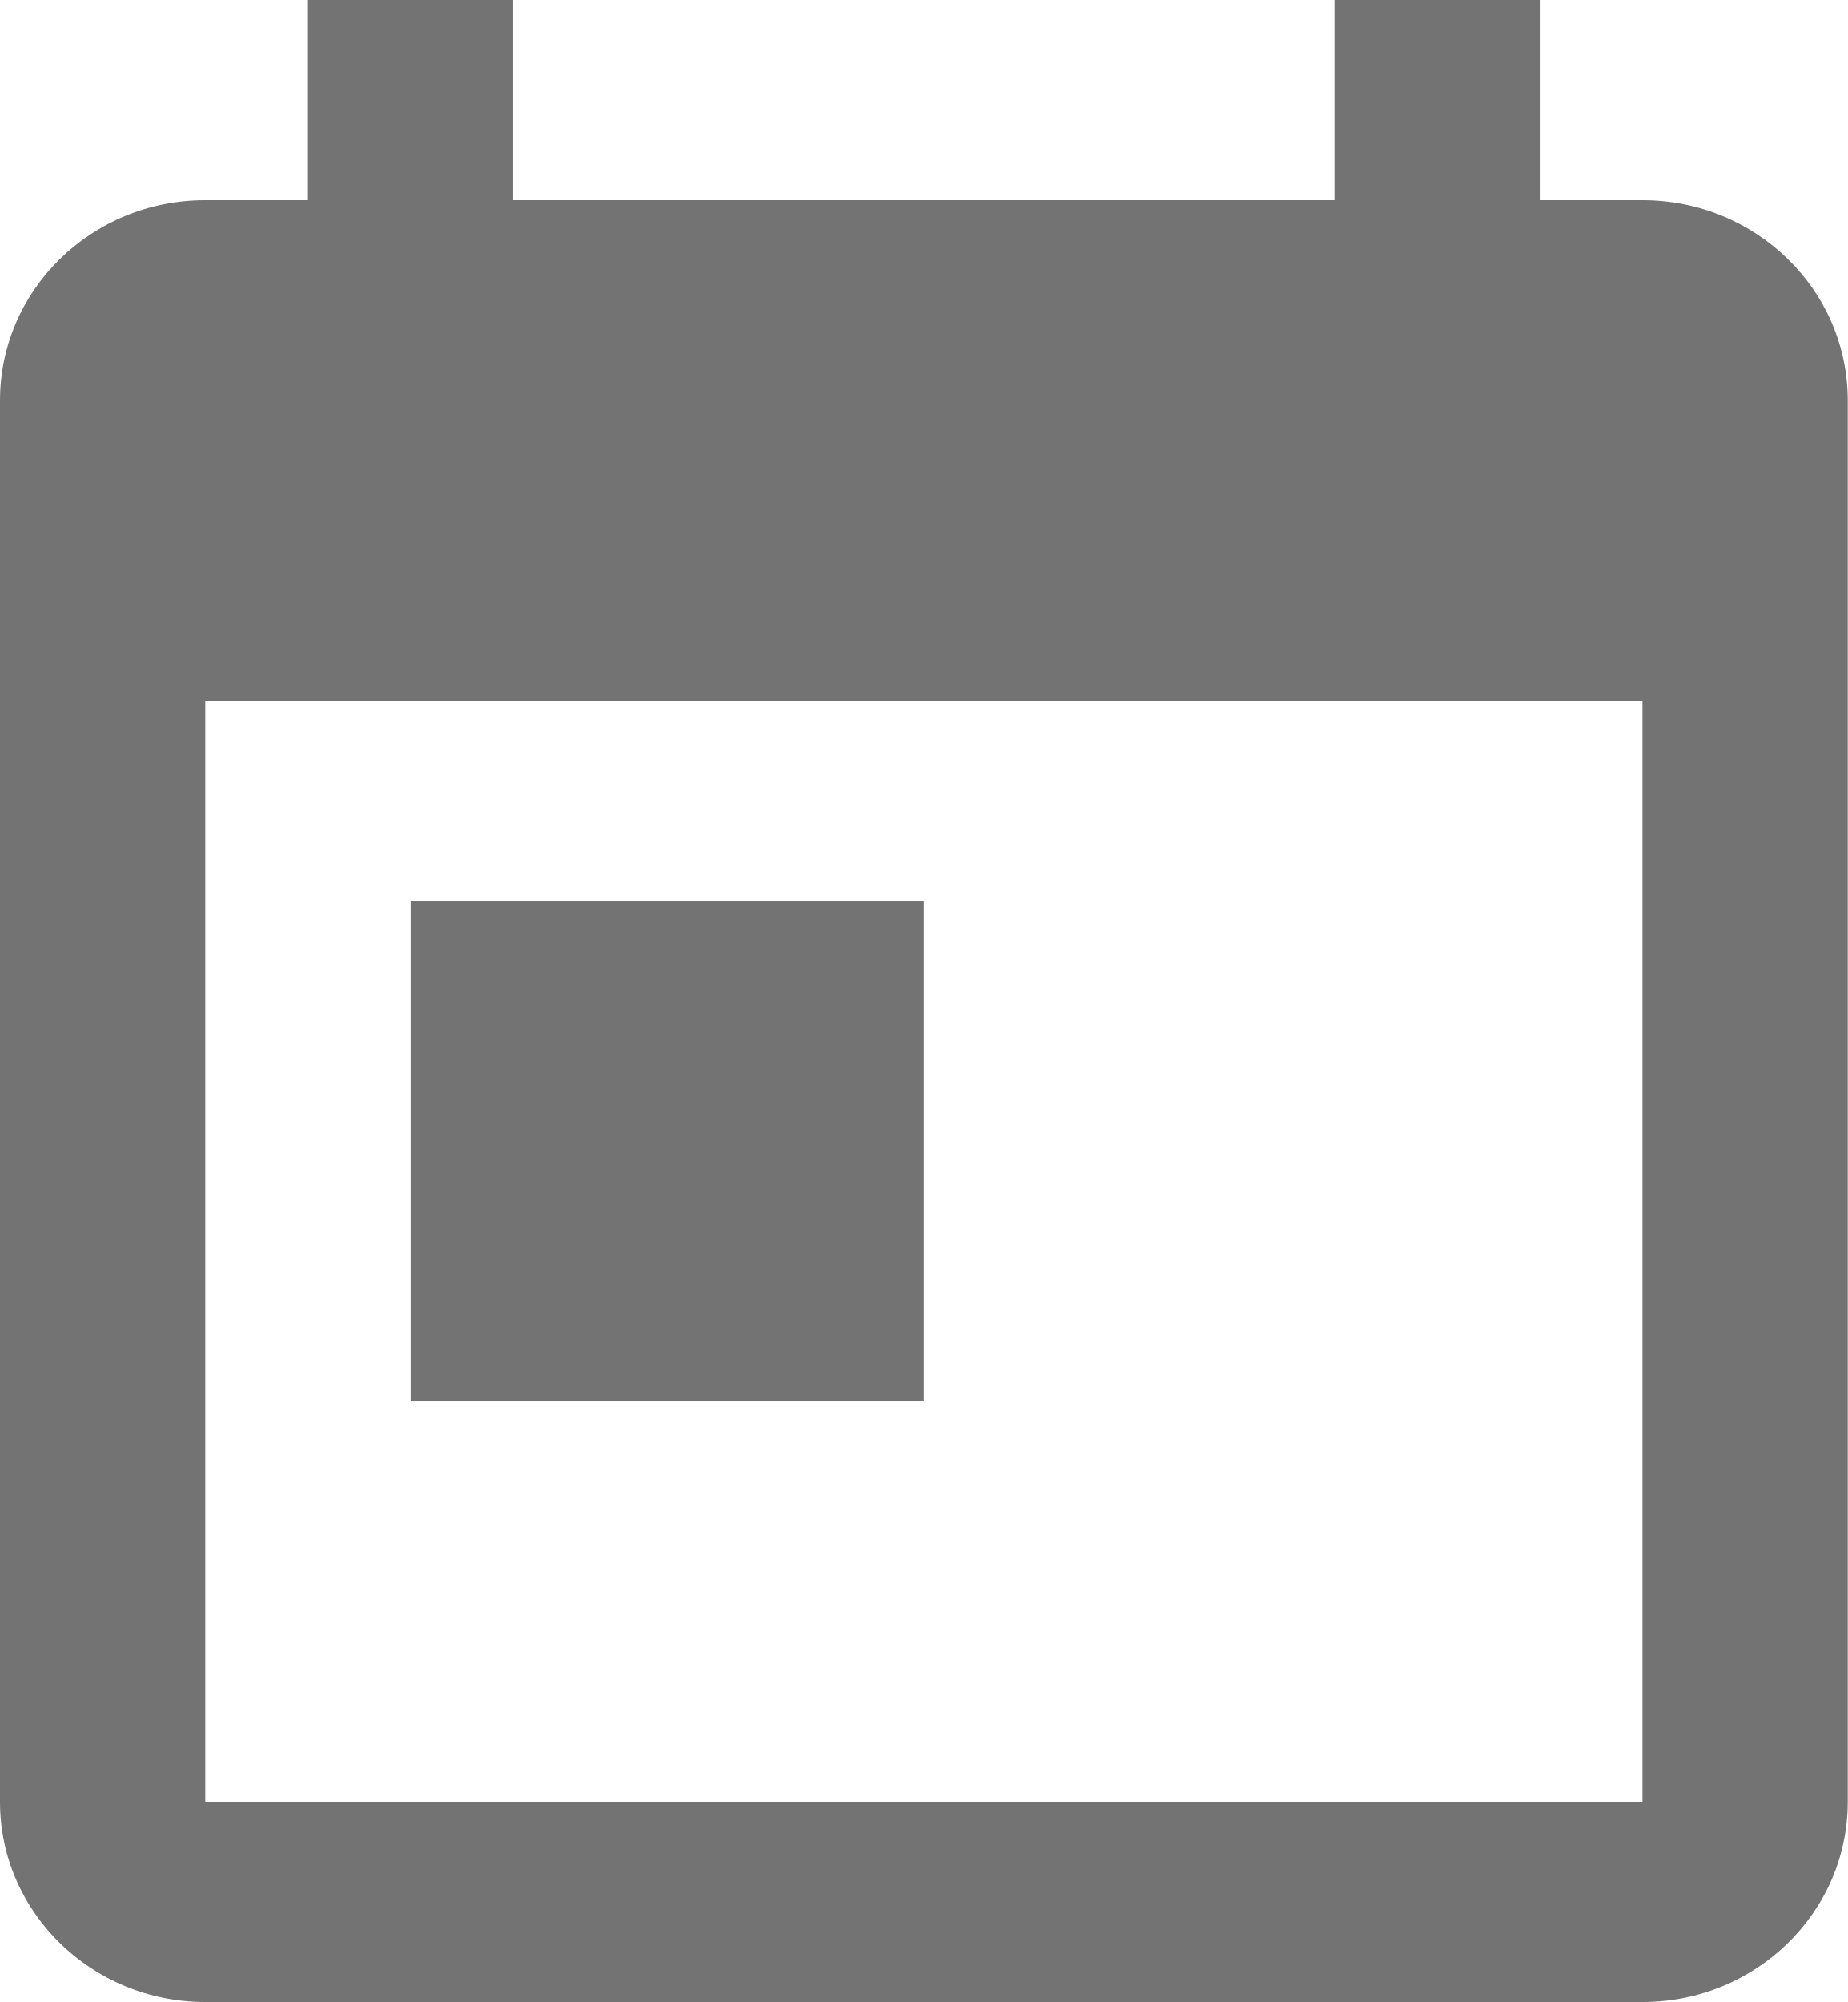
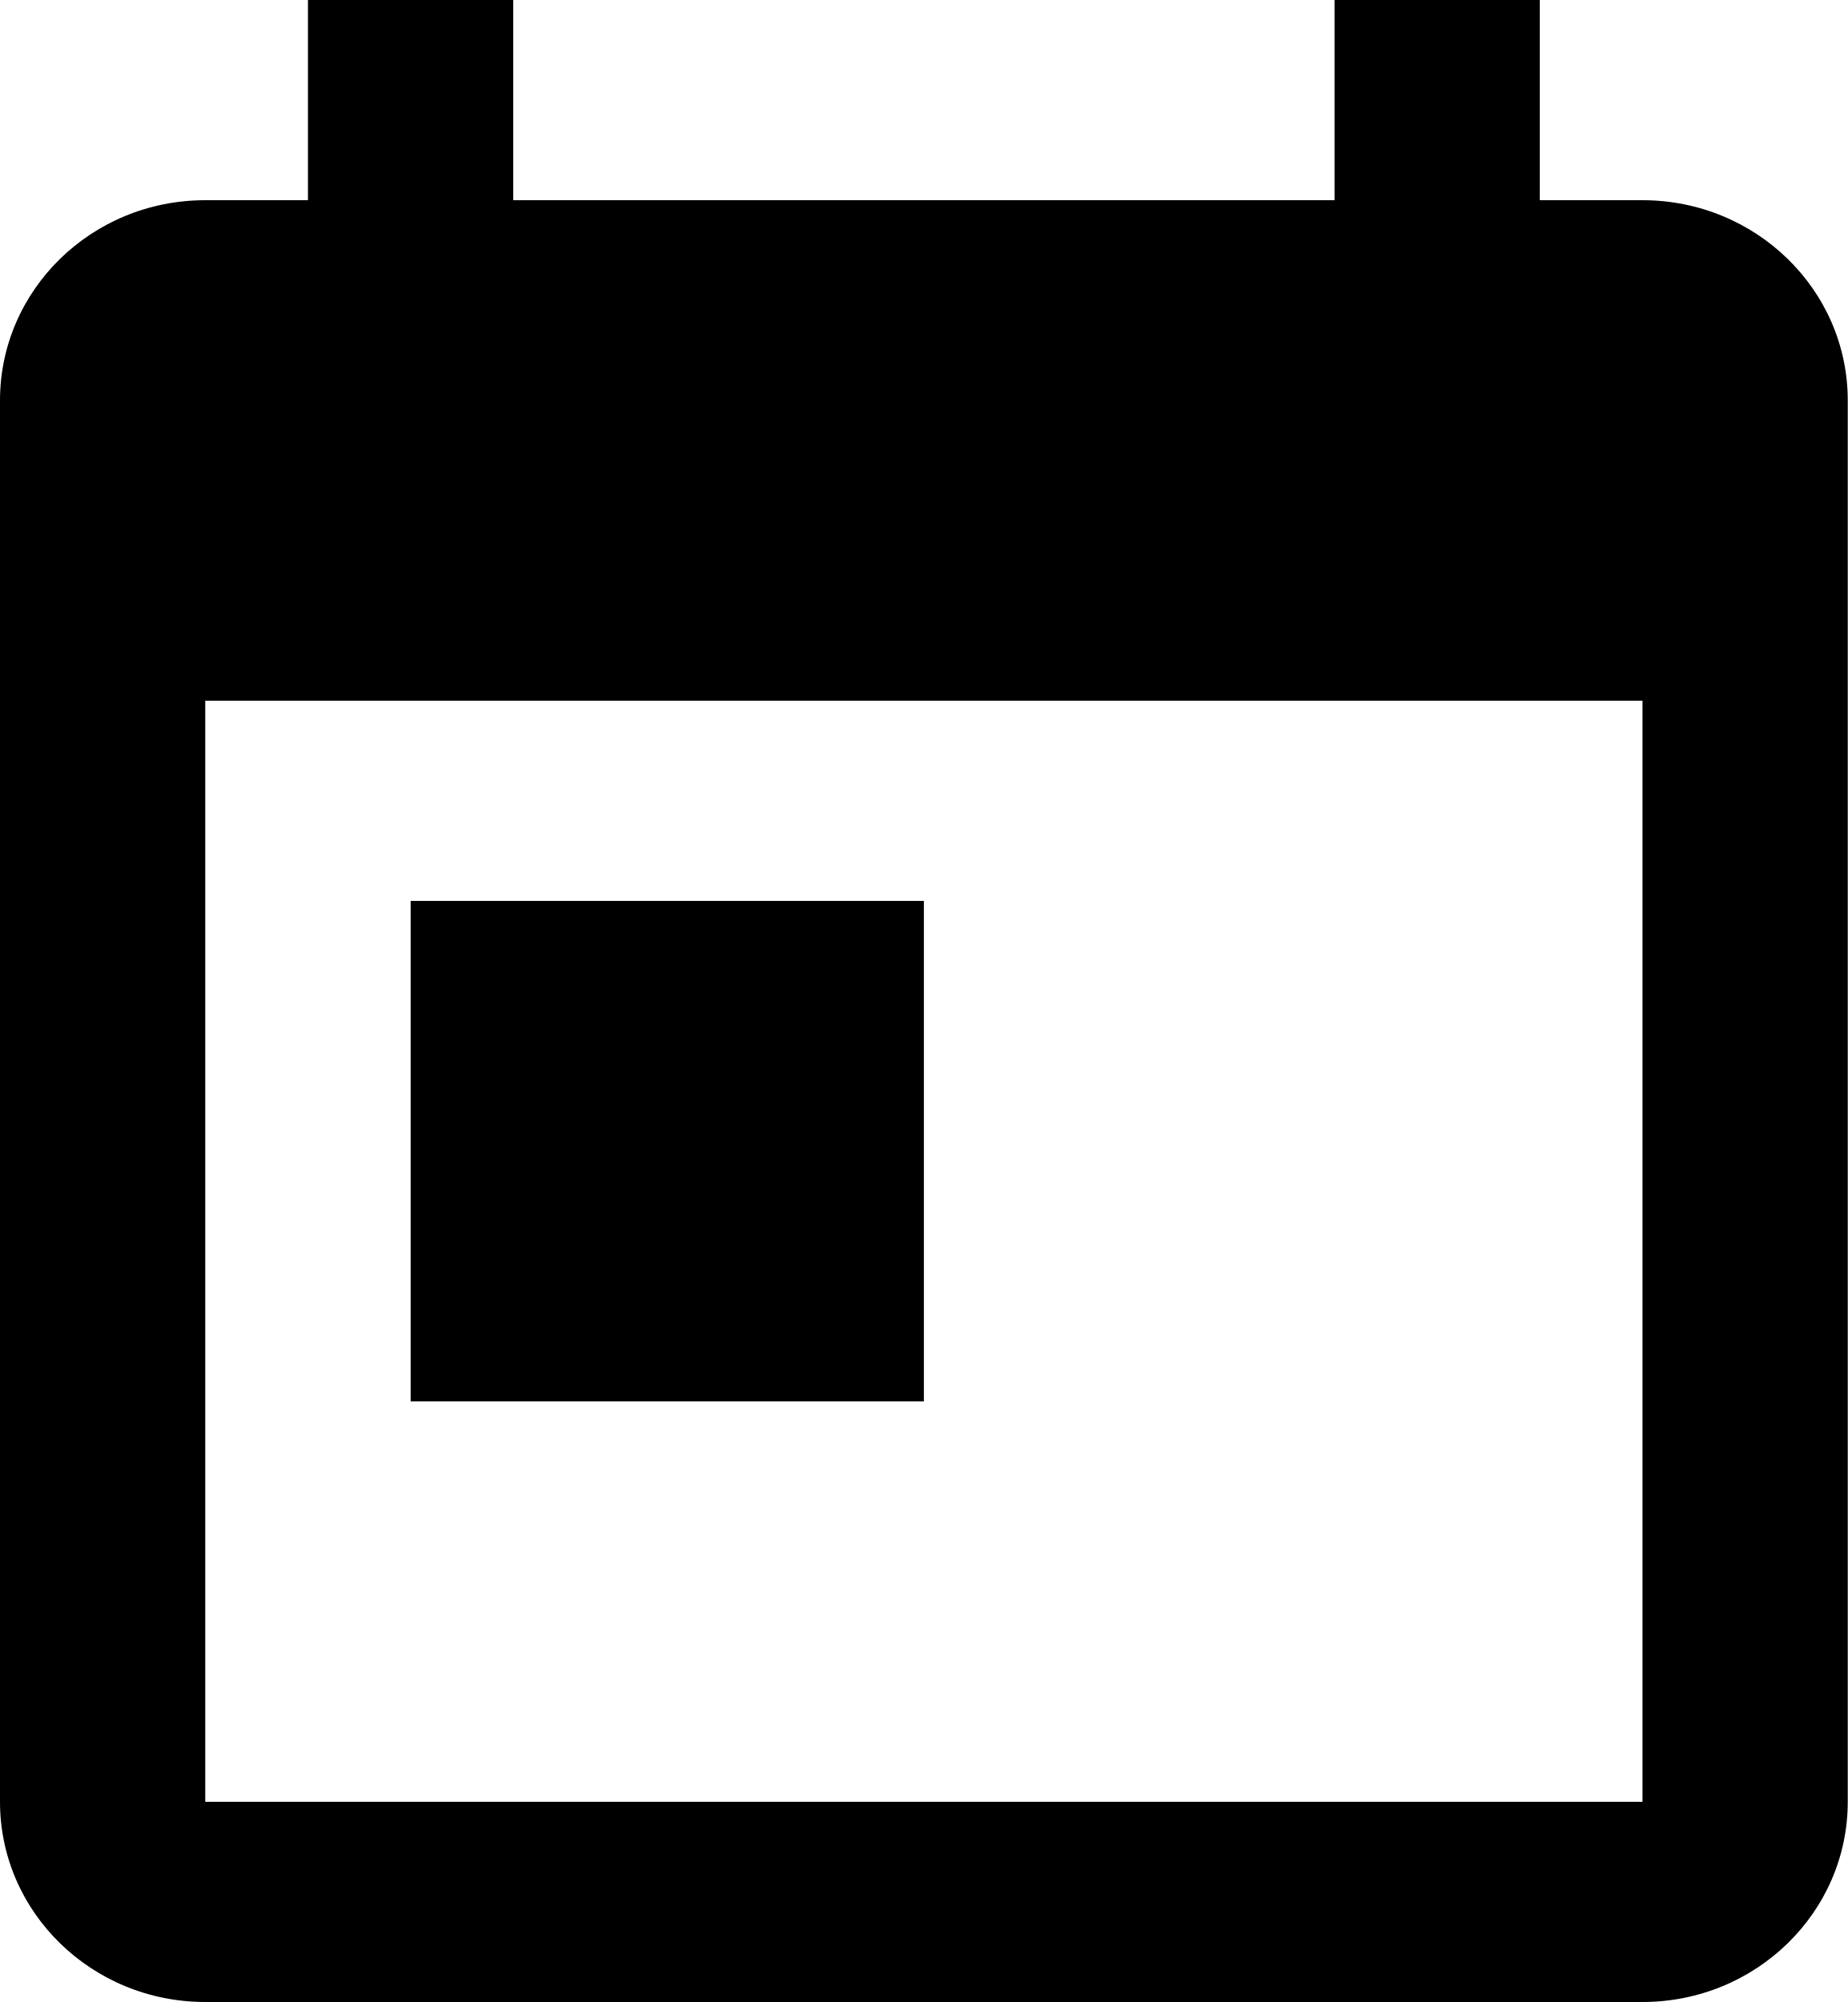
<svg xmlns="http://www.w3.org/2000/svg" width="12px" height="13px" viewBox="0 0 12 13" version="1.1">
  <defs />
  <g id="Site" stroke="none" stroke-width="1" fill="none" fill-rule="evenodd">
-     <g id="Artboard-2" transform="translate(-197, -398)" fill="#737373">
+     <g id="Artboard-2" transform="translate(-197, -398)" fill="#000">
      <g id="Contact" transform="translate(179, 226)">
        <g id="Birthday" transform="translate(0, 157)">
          <path d="M20.667,20.85 L24,20.85 L24,24.1 L20.667,24.1 L20.667,20.85 Z M28.667,26.7 L19.333,26.7 L19.333,19.55 L28.667,19.55 L28.667,26.7 Z M28.667,16.3 L28,16.3 L28,15 L26.667,15 L26.667,16.3 L21.333,16.3 L21.333,15 L20,15 L20,16.3 L19.333,16.3 C18.593,16.3 18,16.885 18,17.6 L18,26.7 C18,27.418 18.597,28 19.333,28 L28.667,28 C29.403,28 30,27.418 30,26.7 L30,17.6 C30,16.882 29.403,16.3 28.667,16.3 L28.667,16.3 Z" id="Shape" />
        </g>
      </g>
    </g>
  </g>
</svg>
